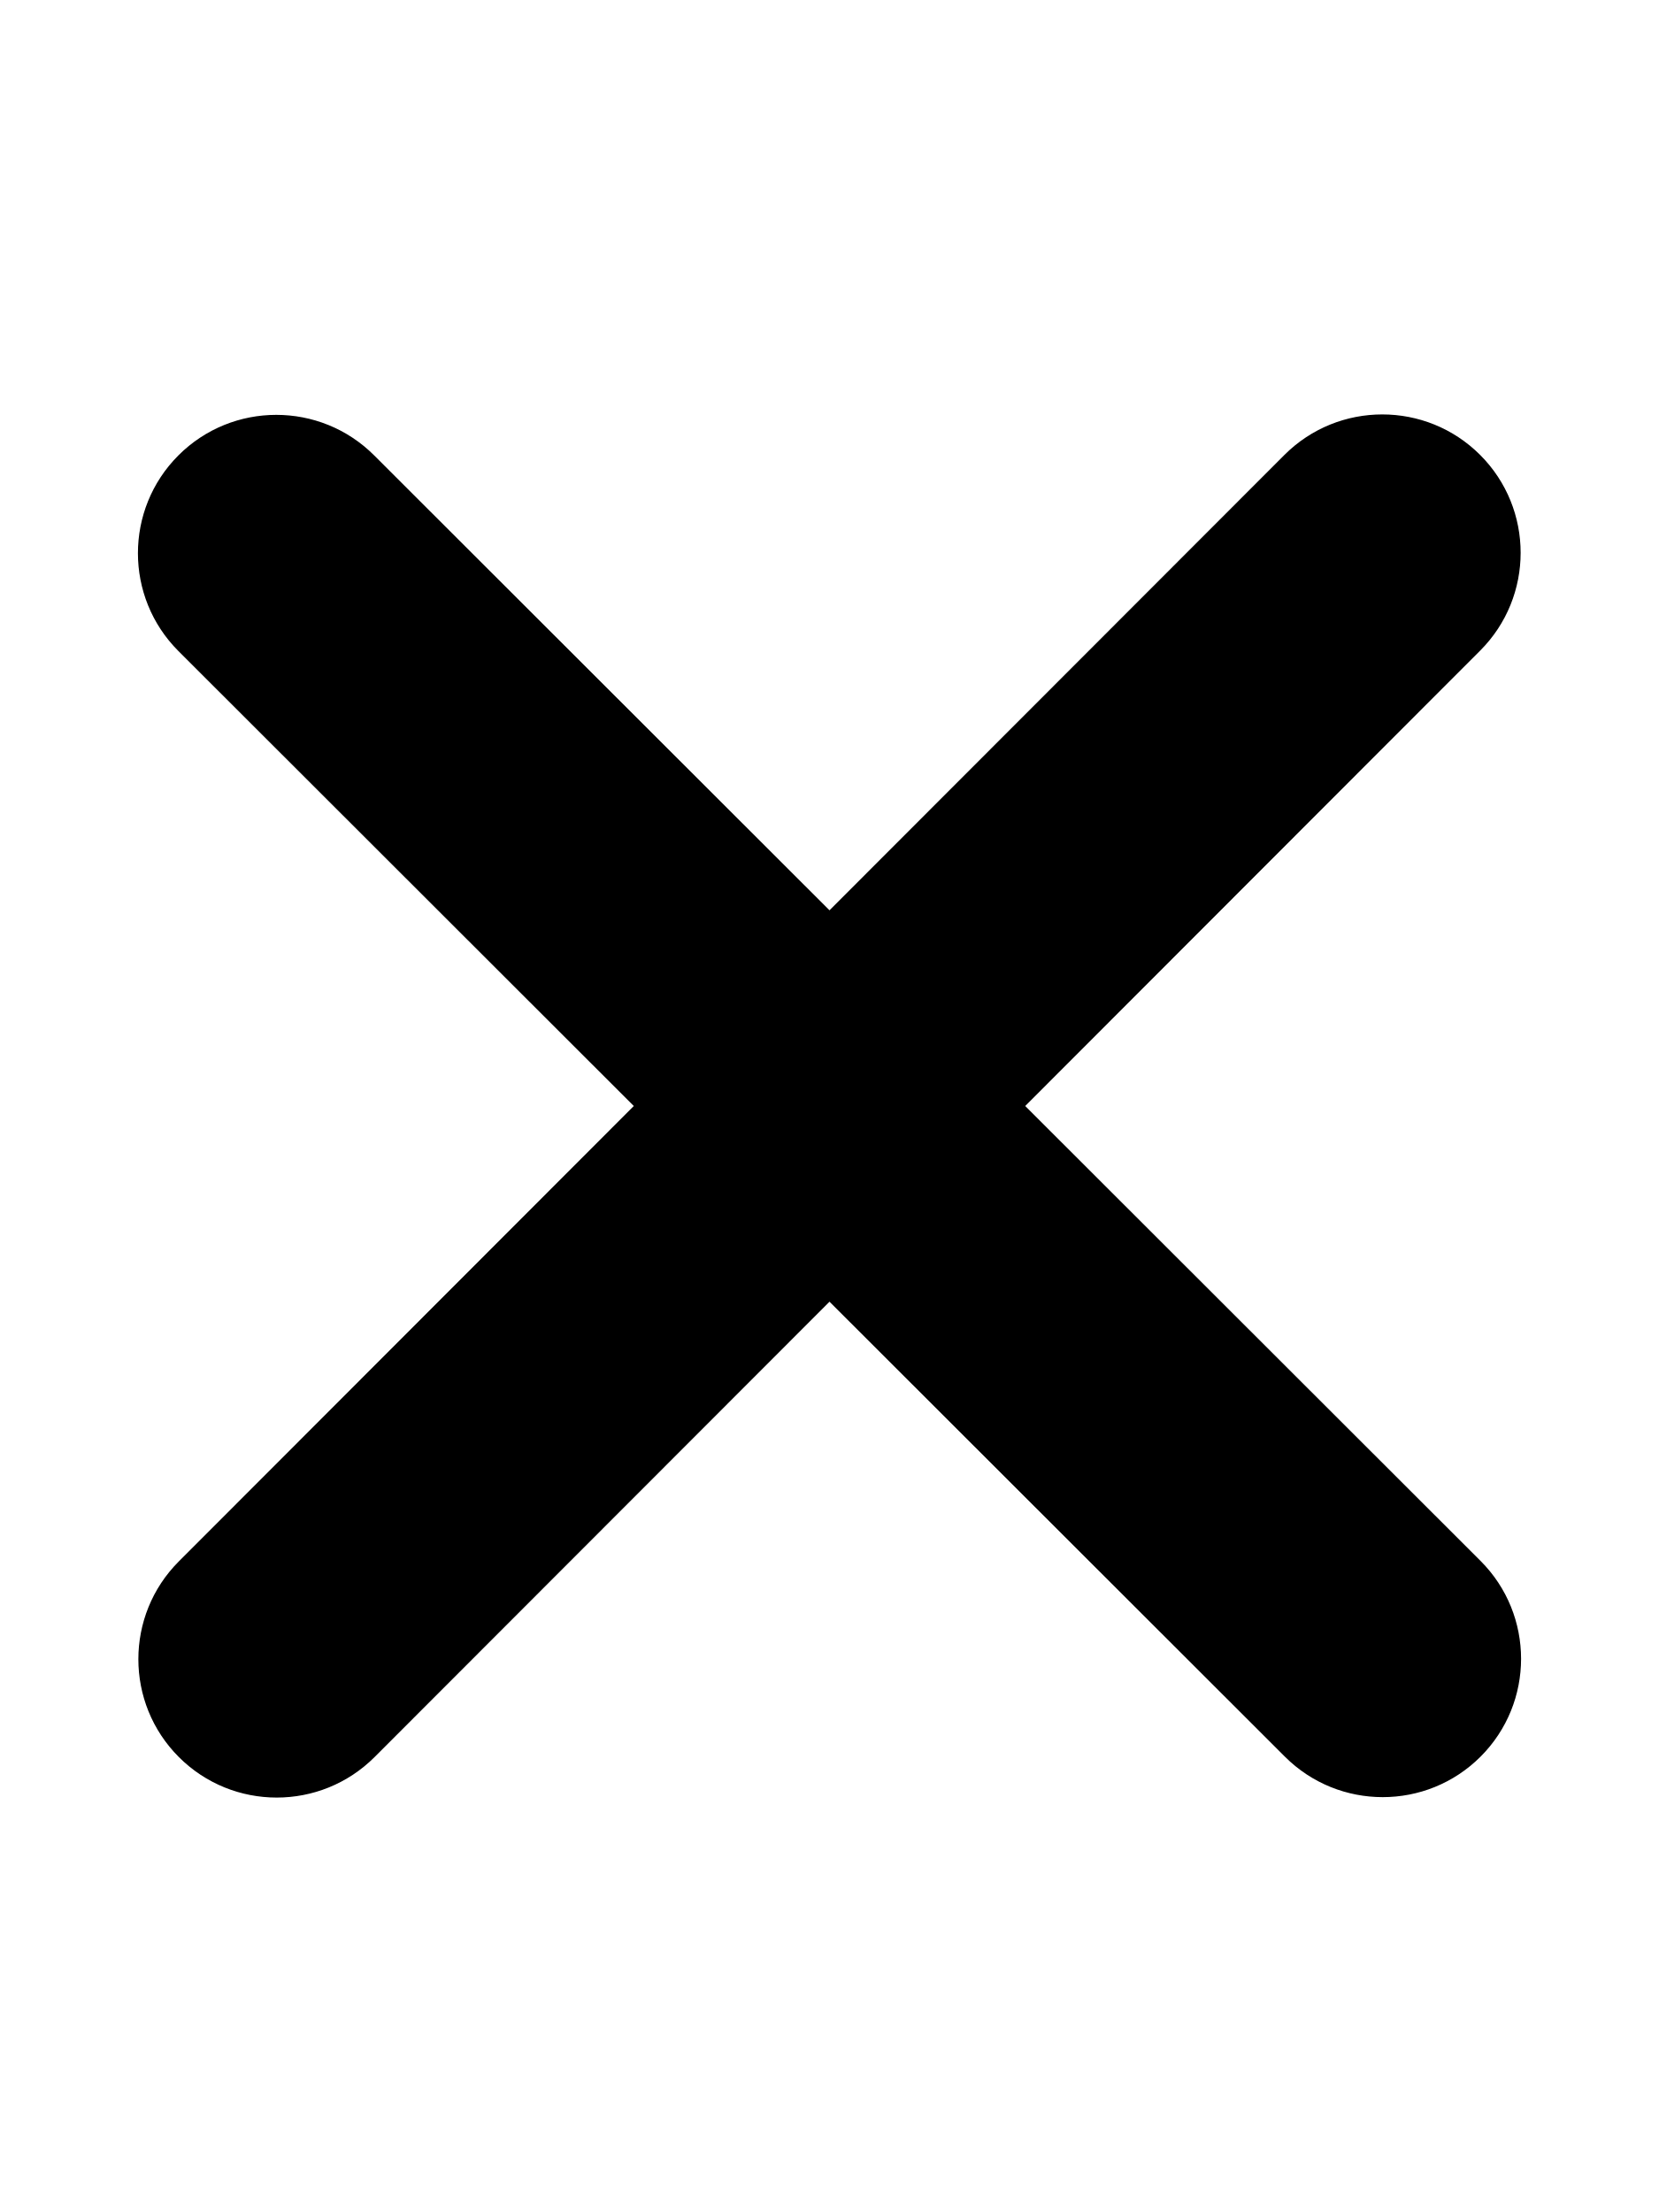
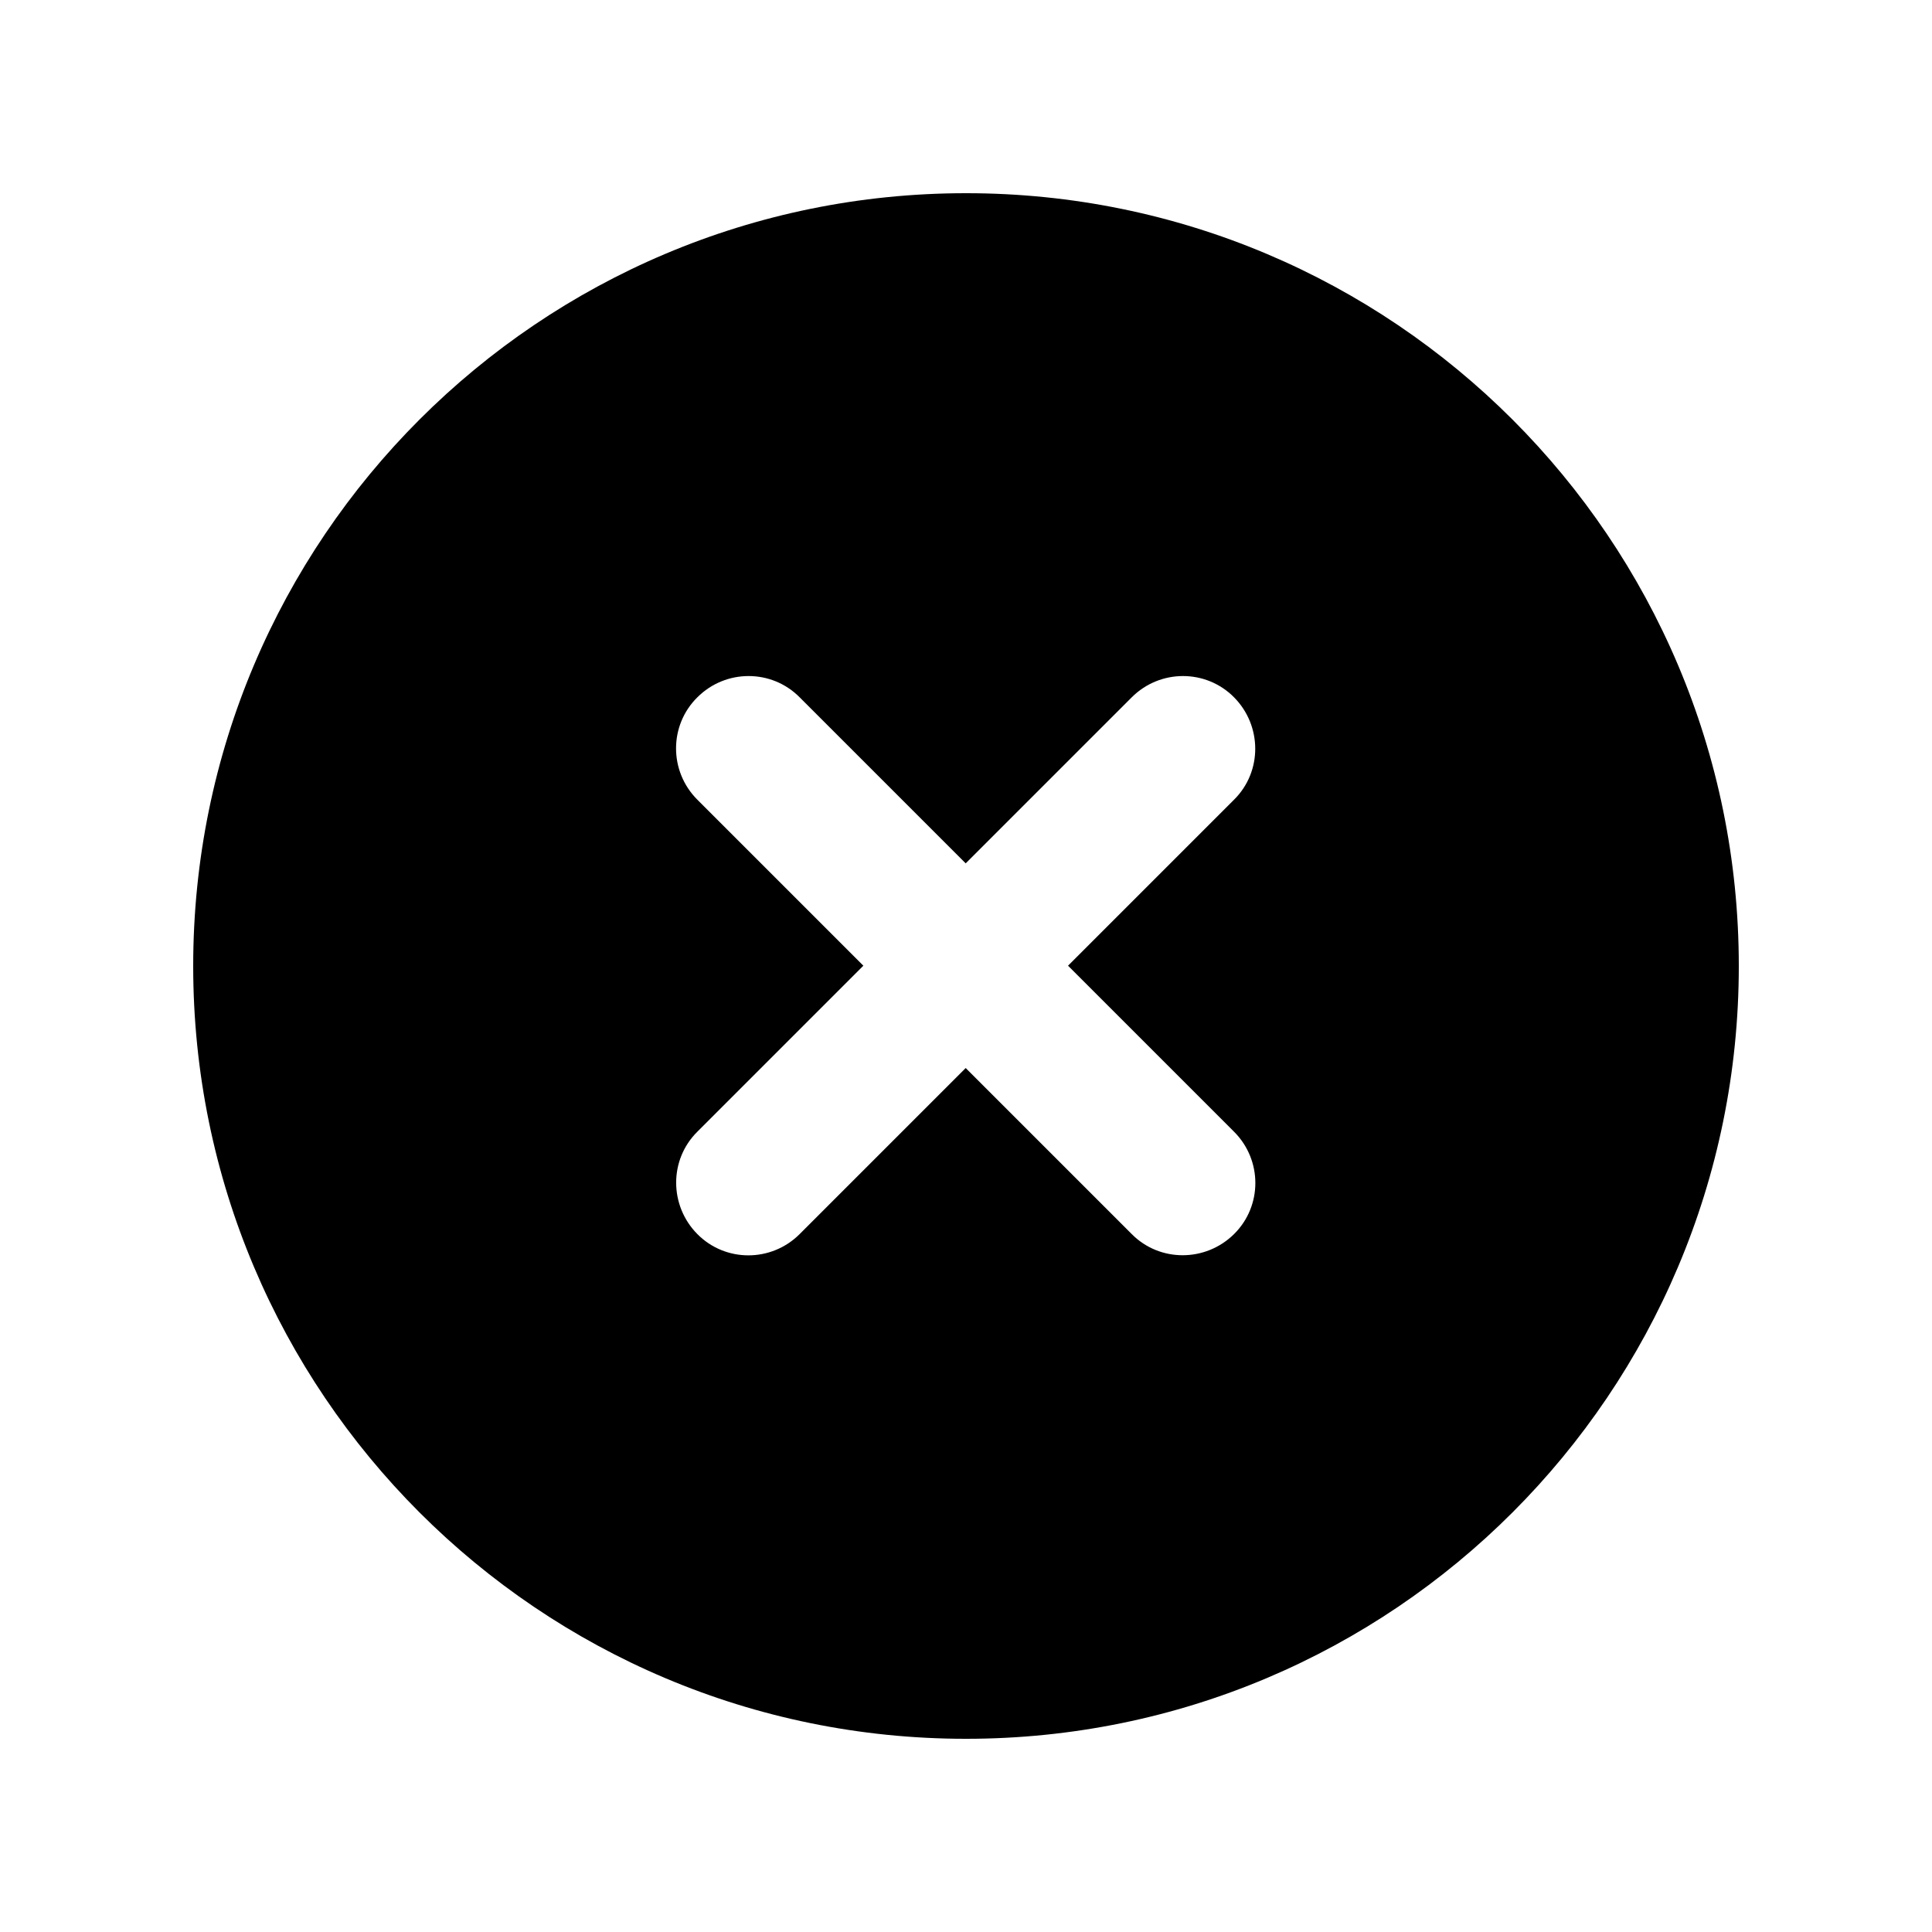
- <svg xmlns="http://www.w3.org/2000/svg" viewBox="0 0 384 512">
-   <path d="M342.6 150.6c12.5-12.5 12.5-32.8 0-45.3s-32.8-12.5-45.3 0L192 210.7 86.6 105.4c-12.5-12.5-32.8-12.5-45.3 0s-12.5 32.8 0 45.3L146.7 256 41.4 361.4c-12.5 12.5-12.5 32.8 0 45.3s32.8 12.5 45.3 0L192 301.3 297.4 406.6c12.5 12.5 32.8 12.5 45.3 0s12.5-32.8 0-45.3L237.3 256 342.6 150.6z" />
+ <svg xmlns="http://www.w3.org/2000/svg" viewBox="0 0 640 640">
+   <path d="M320 576C461.4 576 576 461.4 576 320C576 178.6 461.4 64 320 64C178.6 64 64 178.6 64 320C64 461.4 178.6 576 320 576zM231 231C240.4 221.6 255.6 221.6 264.9 231L319.9 286L374.9 231C384.3 221.6 399.5 221.6 408.8 231C418.1 240.4 418.2 255.6 408.8 264.9L353.8 319.9L408.8 374.9C418.2 384.3 418.2 399.5 408.8 408.8C399.4 418.1 384.2 418.2 374.9 408.8L319.9 353.8L264.9 408.8C255.5 418.2 240.3 418.2 231 408.8C221.7 399.4 221.6 384.2 231 374.9L286 319.9L231 264.9C221.6 255.5 221.6 240.3 231 231z" />
</svg>
